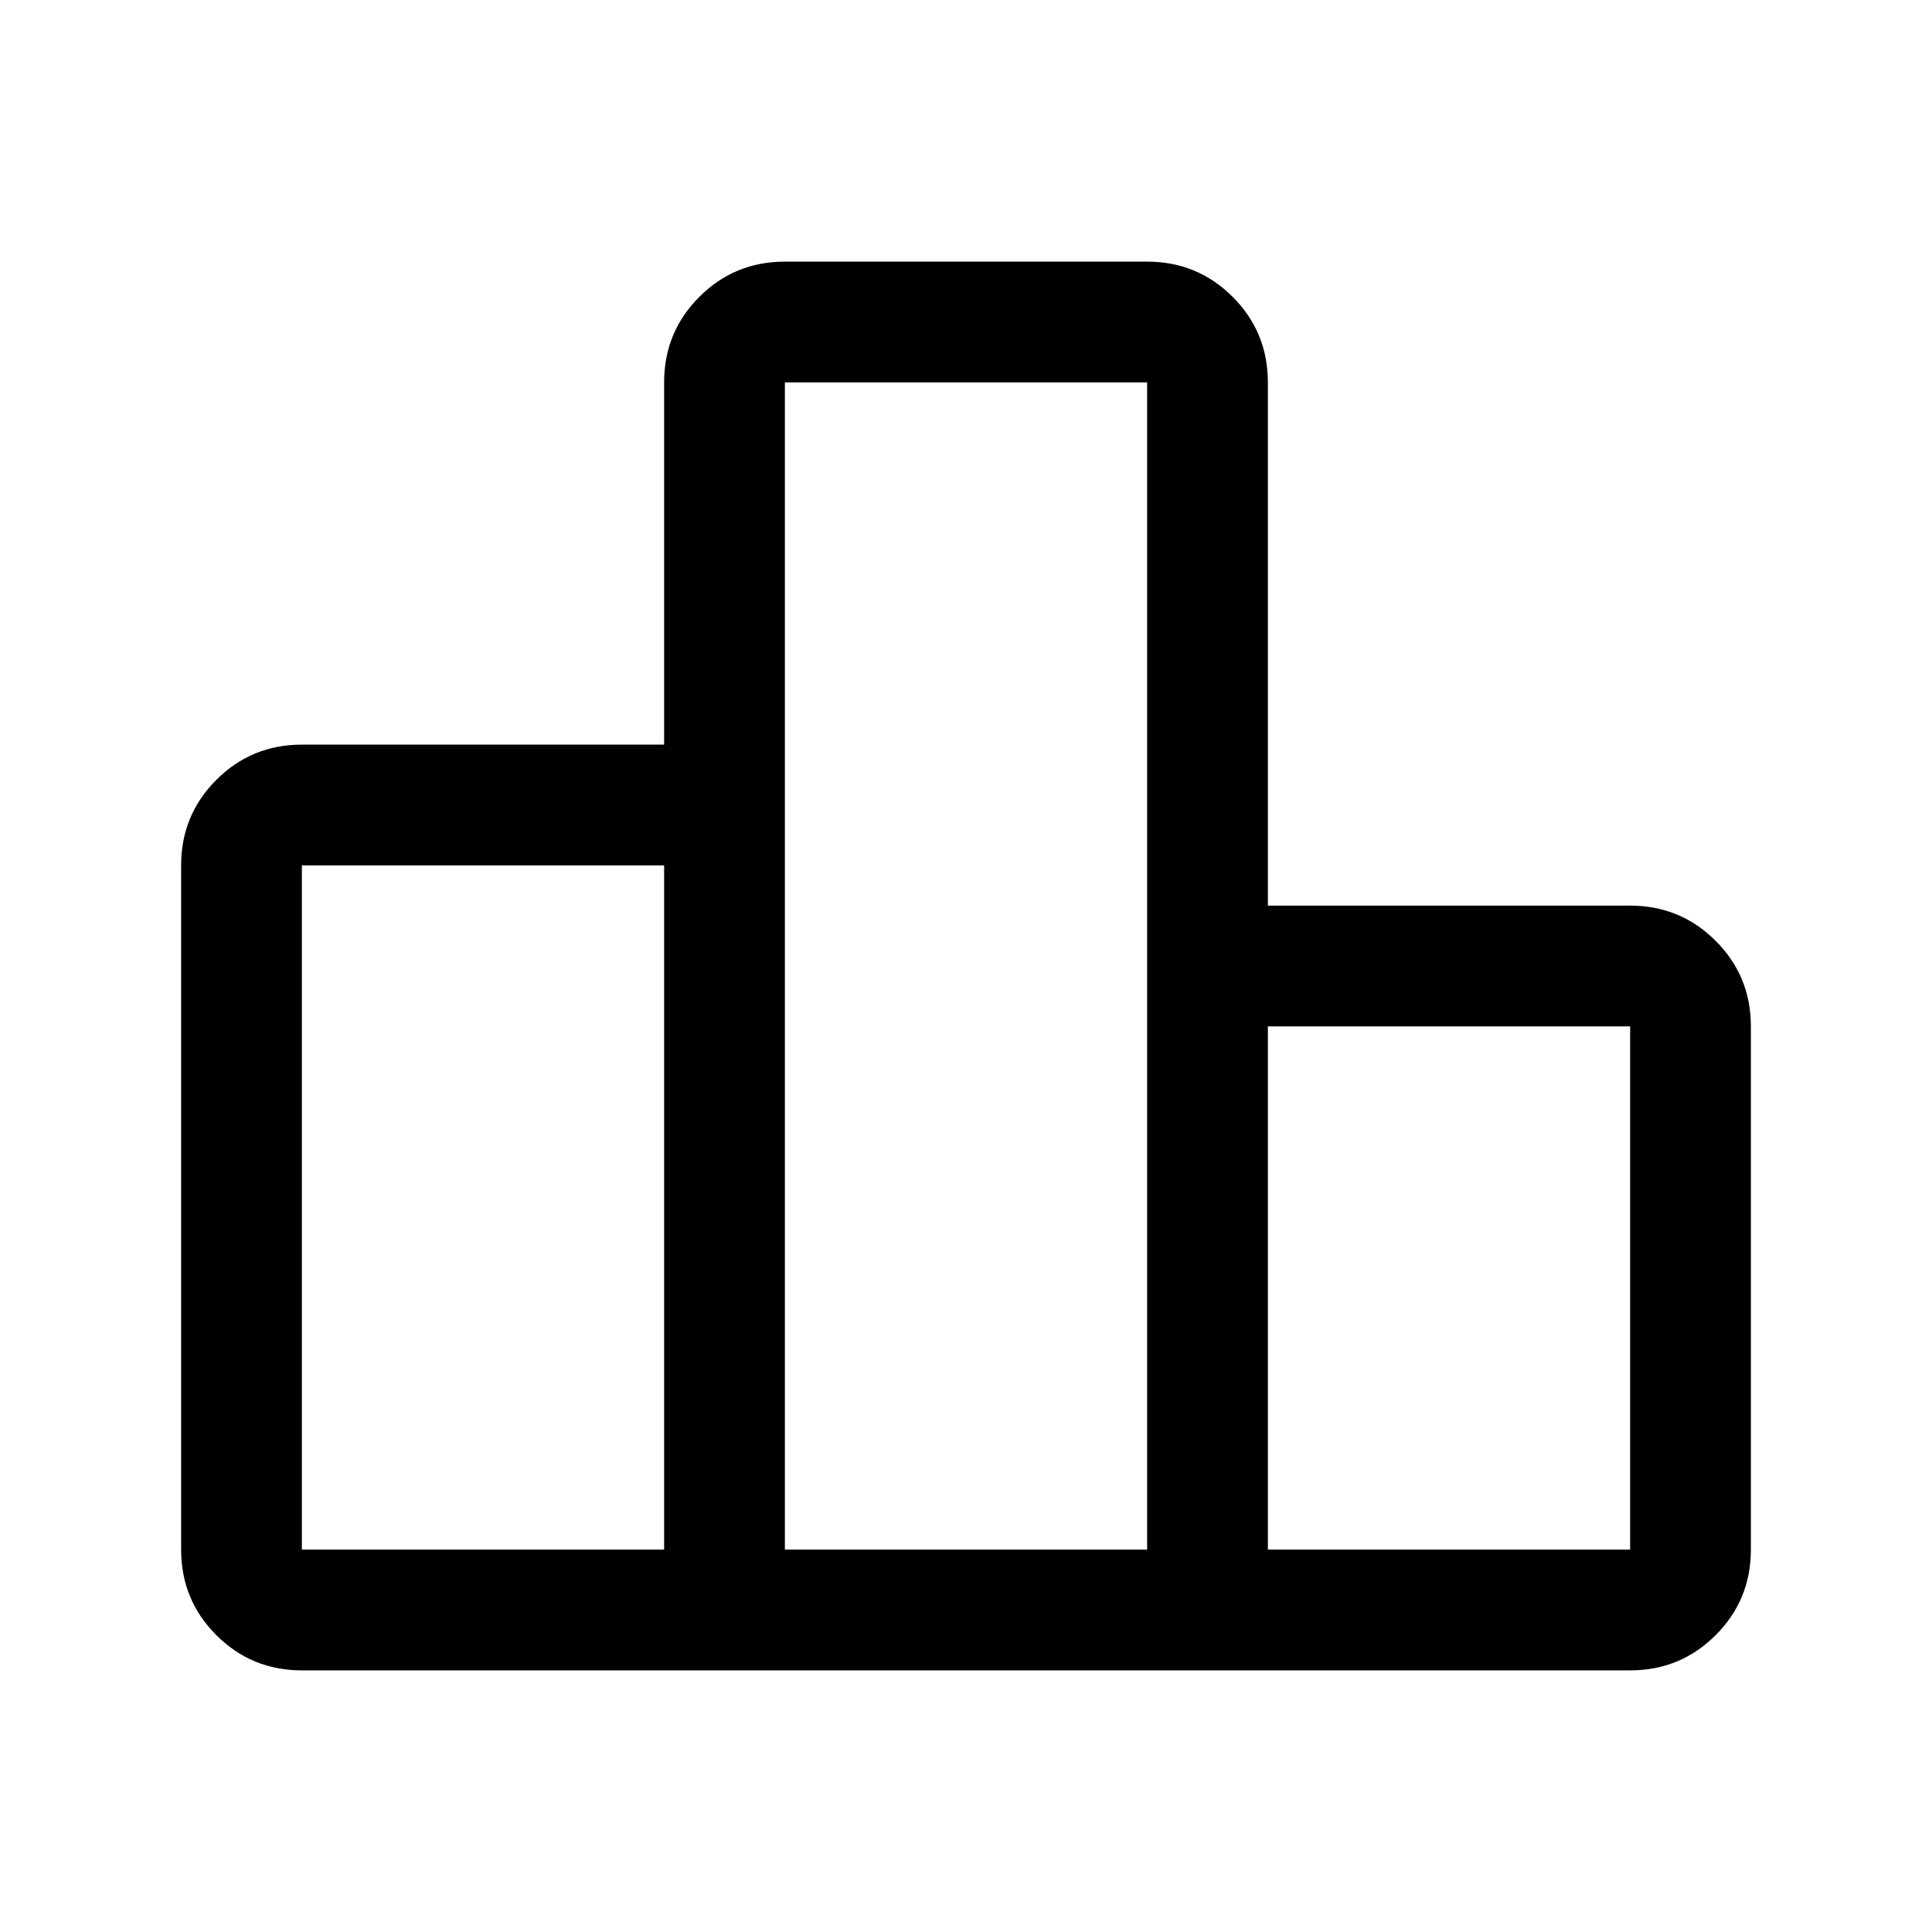
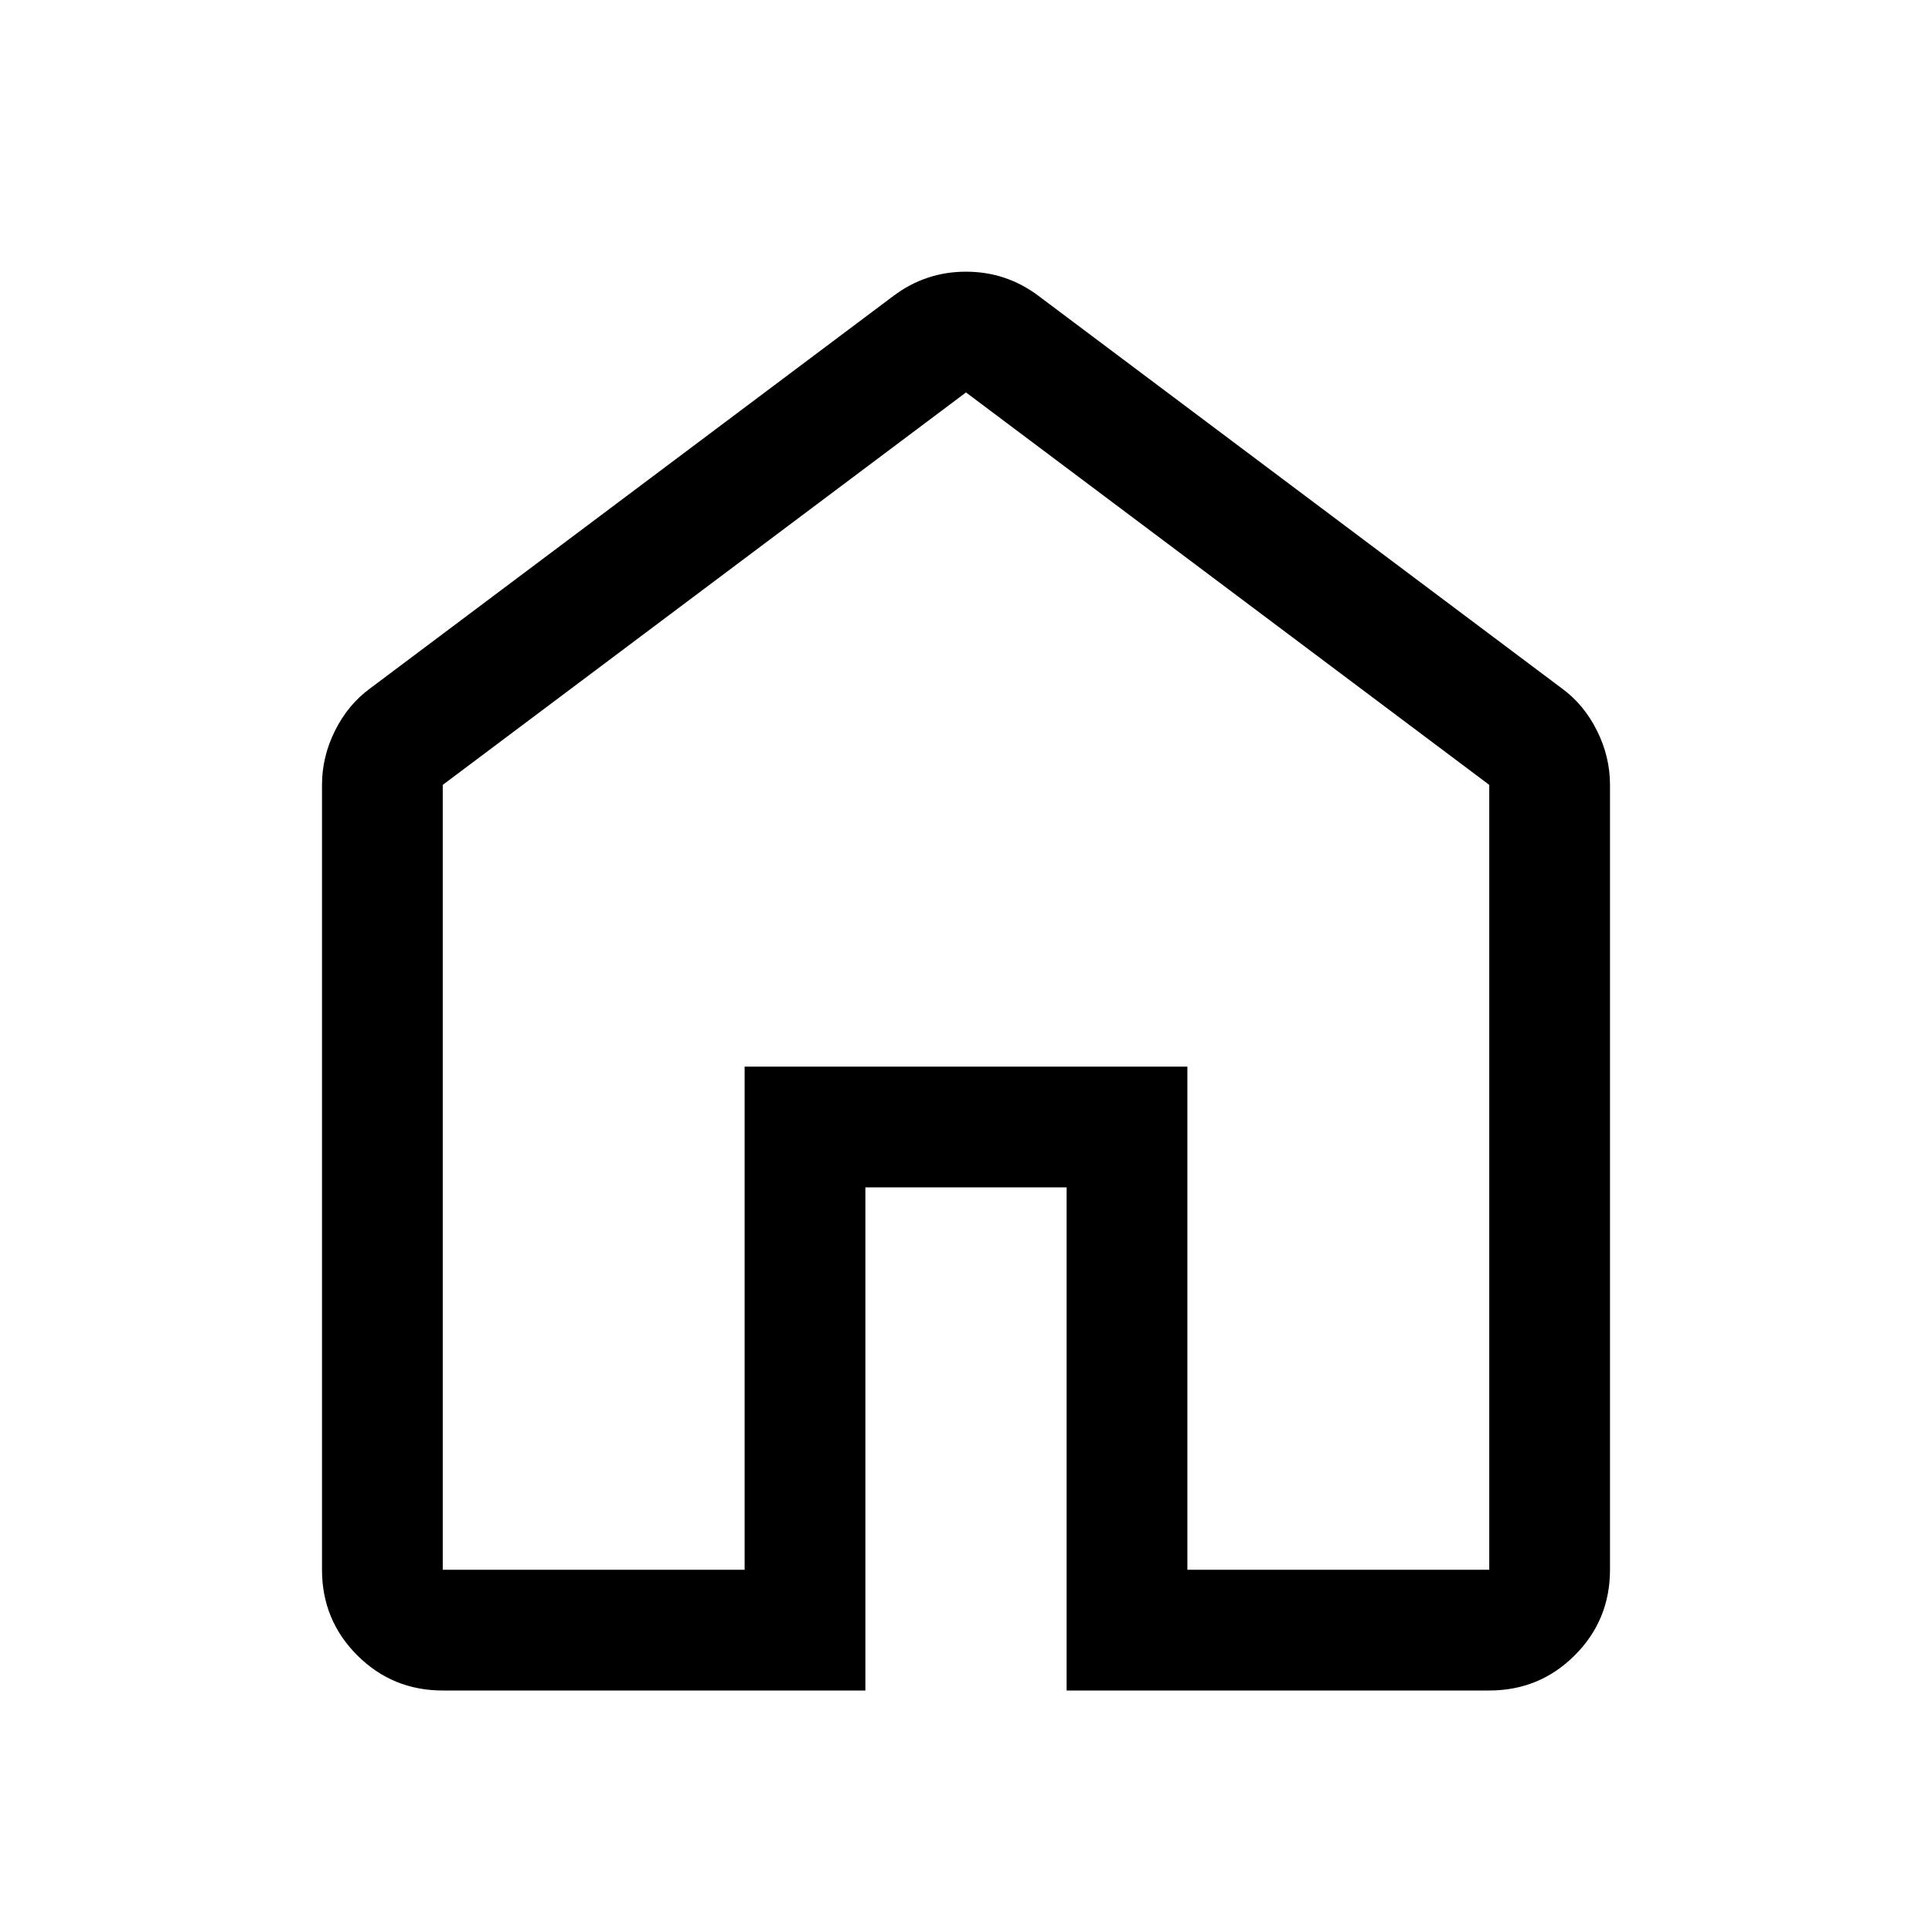
<svg xmlns="http://www.w3.org/2000/svg" height="48" width="48">
-   <path d="M7.5 21.5v17h9v-17h-9Zm12-12v29h9v-29h-9Zm12 16v13h9v-13h-9Zm9 16h-33q-1.25 0-2.125-.875T4.5 38.5v-17q0-1.25.875-2.125T7.5 18.5h9v-9q0-1.25.875-2.125T19.5 6.5h9q1.25 0 2.125.875T31.5 9.5v13h9q1.25 0 2.125.875T43.5 25.5v13q0 1.25-.875 2.125T40.5 41.5Z" />
+   <path d="M11 39h7.5V26.5h11V39H37V19.5L24 9.75 11 19.5Zm0 3q-1.25 0-2.125-.875T8 39V19.5q0-.7.325-1.35.325-.65.875-1.05l13-9.75q.4-.3.85-.45.45-.15.95-.15.5 0 .95.15.45.15.85.45l13 9.75q.55.4.875 1.05.325.65.325 1.35V39q0 1.25-.875 2.125T37 42H26.5V29.5h-5V42Zm13-17.65Z" />
</svg>
